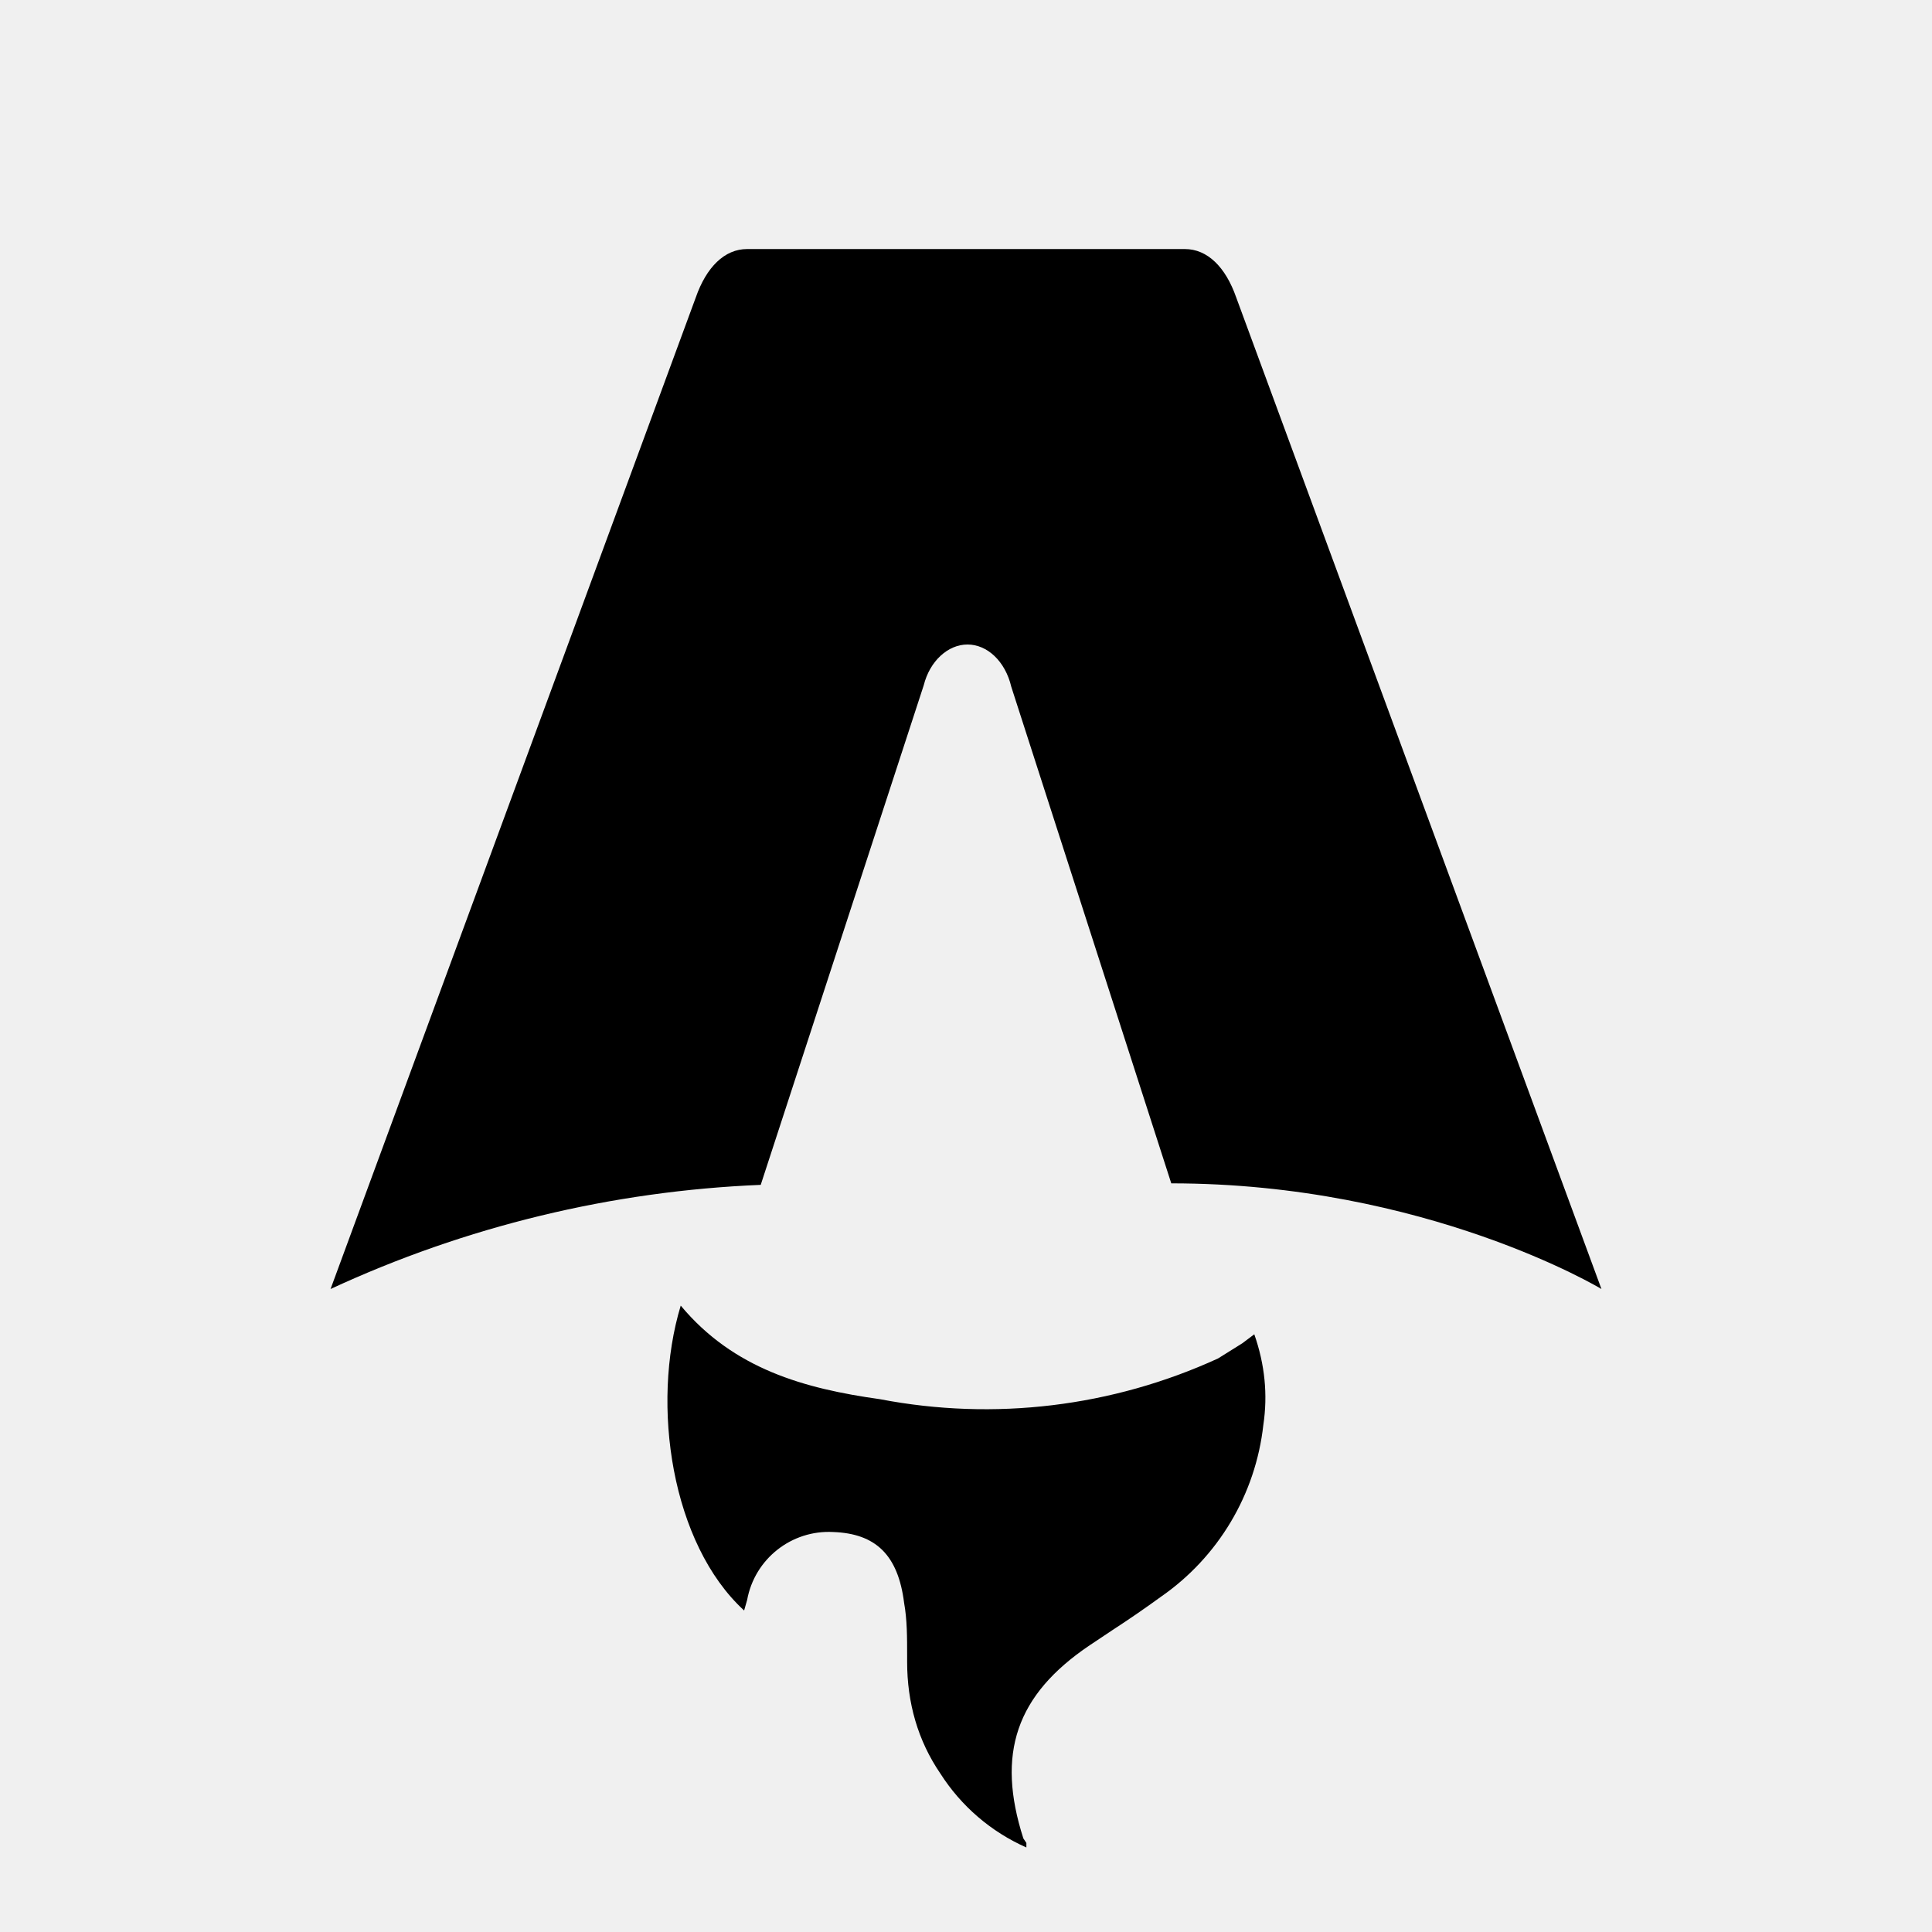
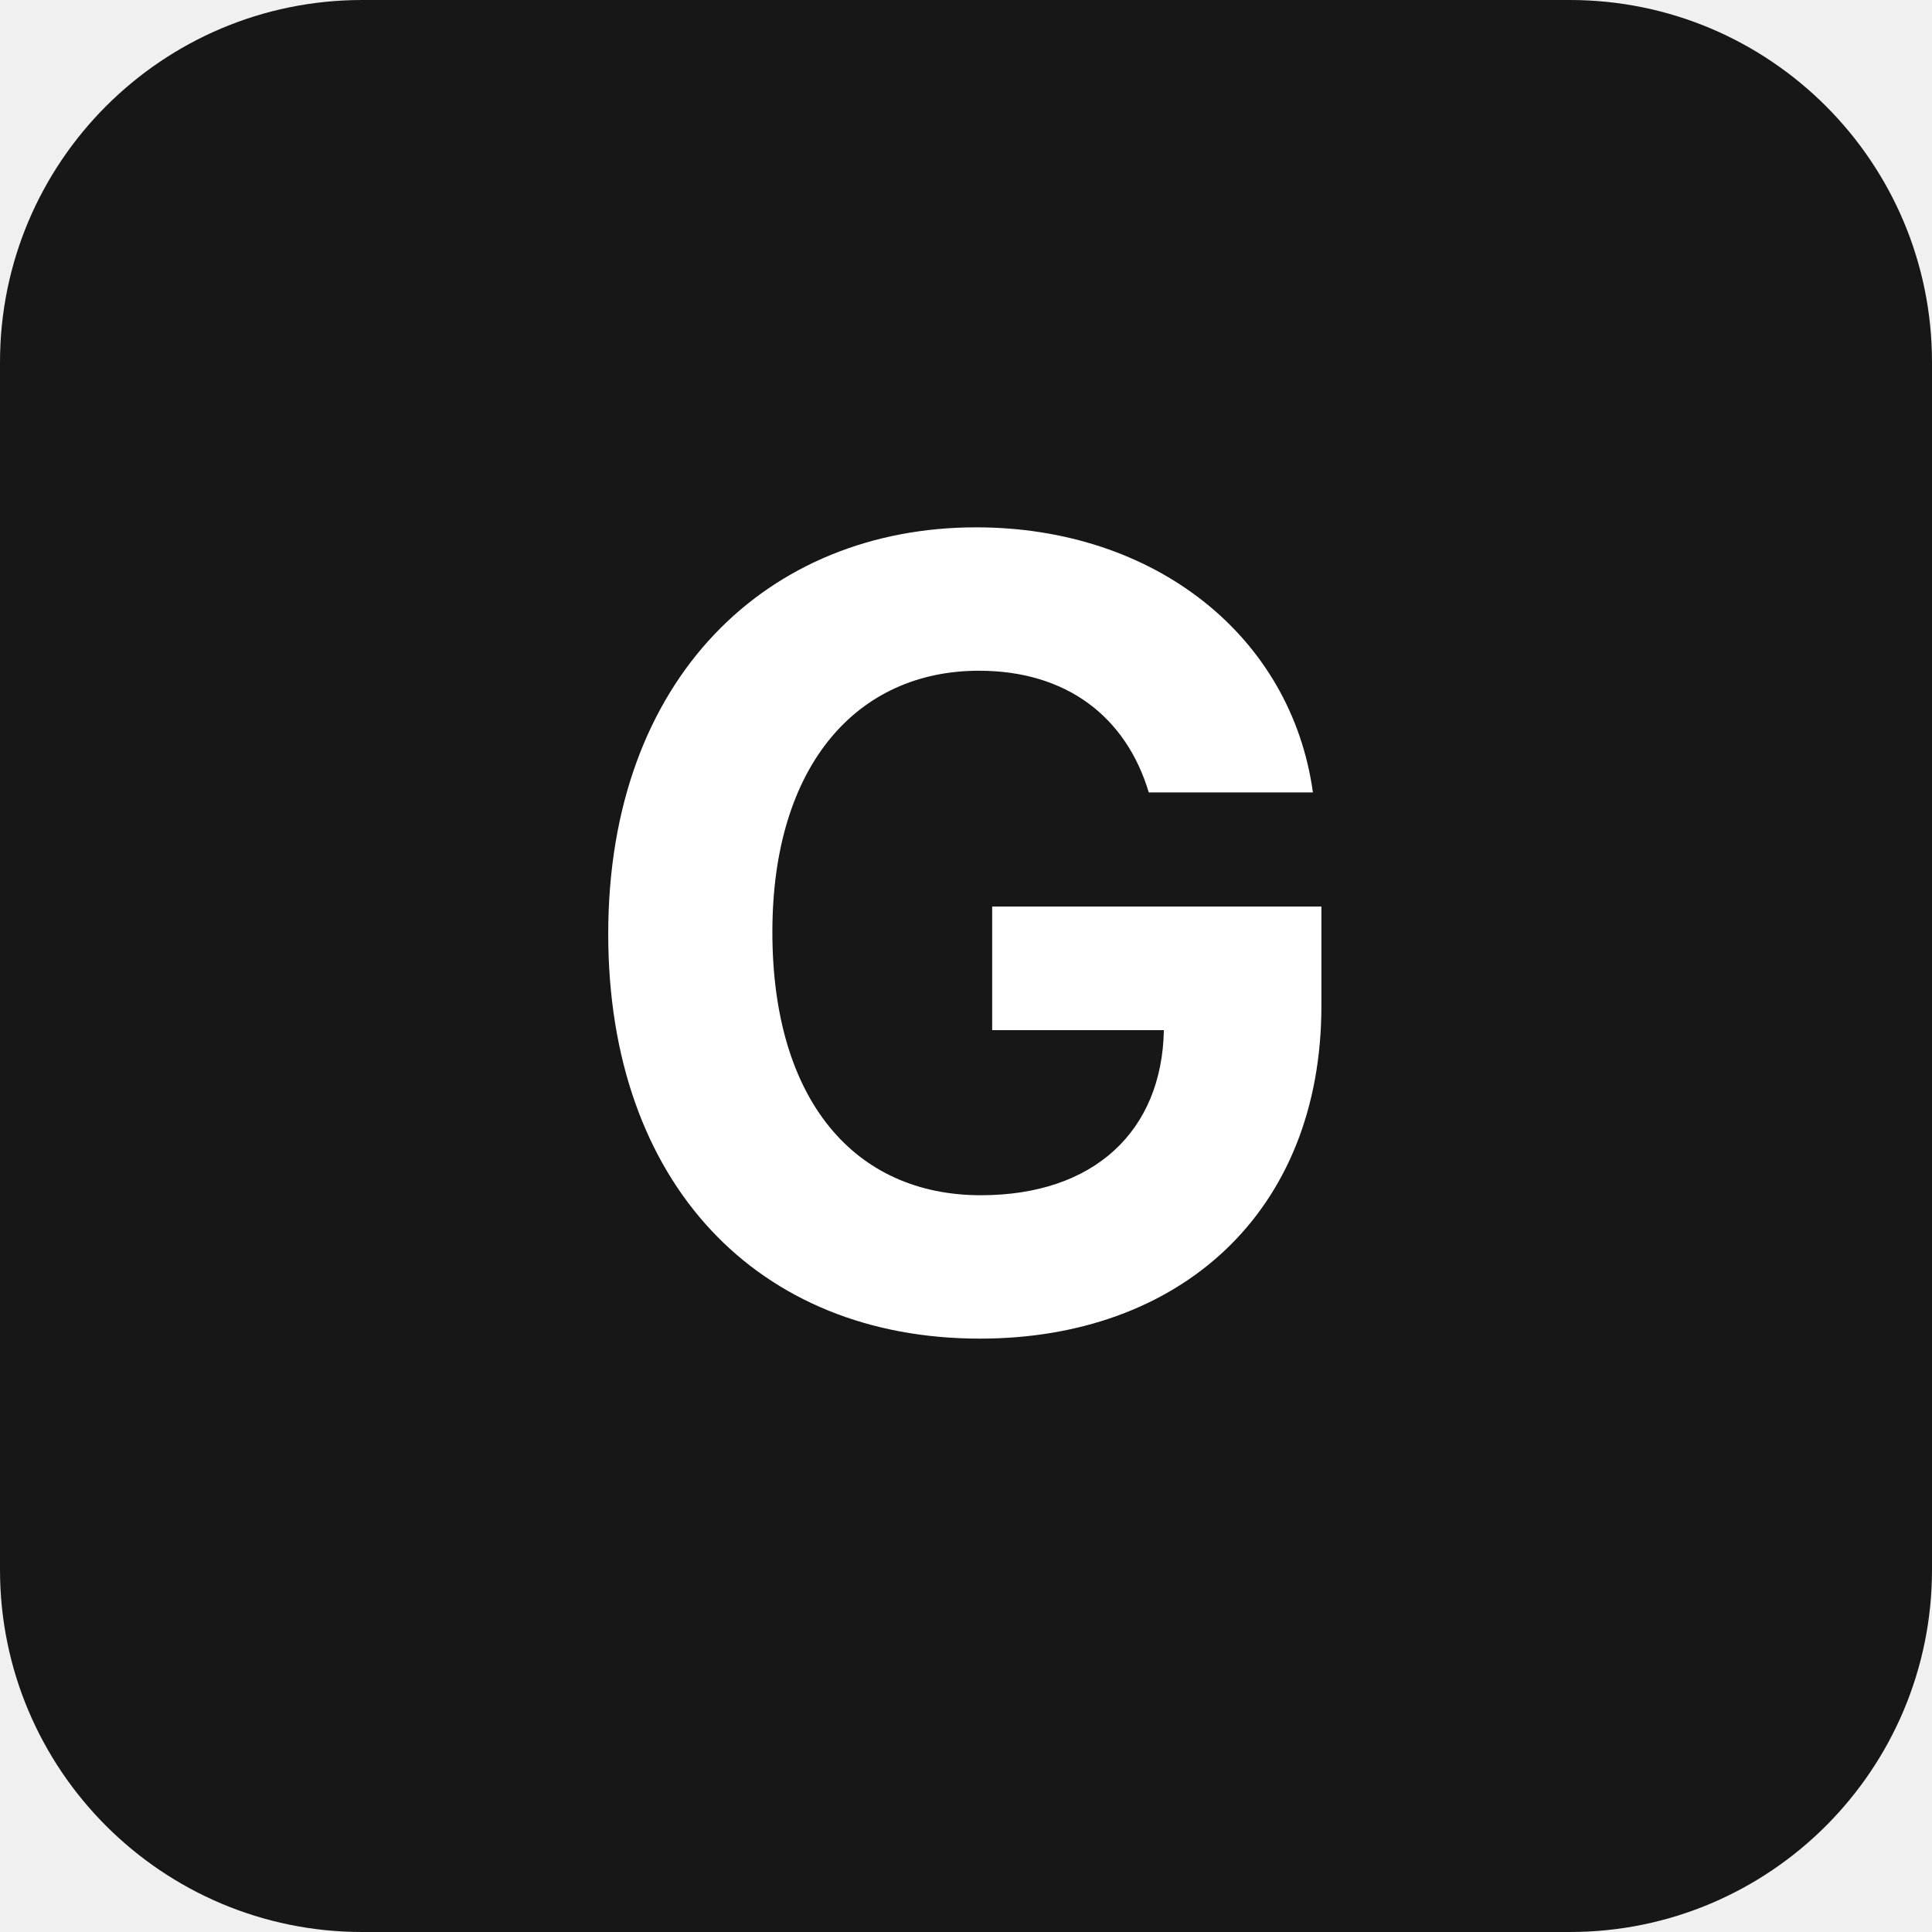
- <svg xmlns="http://www.w3.org/2000/svg" fill="none" viewBox="0 0 128 128">
-   <path d="M50.4 78.5a75.1 75.1 0 0 0-28.5 6.9l24.2-65.7c.7-2 1.9-3.2 3.4-3.2h29c1.5 0 2.7 1.2 3.4 3.2l24.2 65.7s-11.6-7-28.5-7L67 45.5c-.4-1.7-1.6-2.8-2.9-2.8-1.3 0-2.5 1.1-2.9 2.7L50.4 78.5Zm-1.1 28.2Zm-4.2-20.2c-2 6.6-.6 15.8 4.2 20.2a17.5 17.5 0 0 1 .2-.7 5.5 5.5 0 0 1 5.7-4.5c2.8.1 4.3 1.5 4.7 4.7.2 1.1.2 2.3.2 3.5v.4c0 2.7.7 5.2 2.2 7.4a13 13 0 0 0 5.7 4.9v-.3l-.2-.3c-1.8-5.6-.5-9.5 4.4-12.8l1.5-1a73 73 0 0 0 3.2-2.2 16 16 0 0 0 6.8-11.4c.3-2 .1-4-.6-6l-.8.6-1.6 1a37 37 0 0 1-22.4 2.7c-5-.7-9.7-2-13.2-6.2Z" />
-   <style>
-         path { fill: #000; }
-         @media (prefers-color-scheme: dark) {
-             path { fill: #FFF; }
-         }
-     </style>
+ <svg xmlns="http://www.w3.org/2000/svg" viewBox="0 0 32 32">
+   <rect width="32" height="32" rx="6" fill="#171717" />
+   <text x="16" y="22" text-anchor="middle" fill="#ffffff" font-size="18" font-weight="700" font-family="Geist, Inter, sans-serif">G</text>
</svg>
